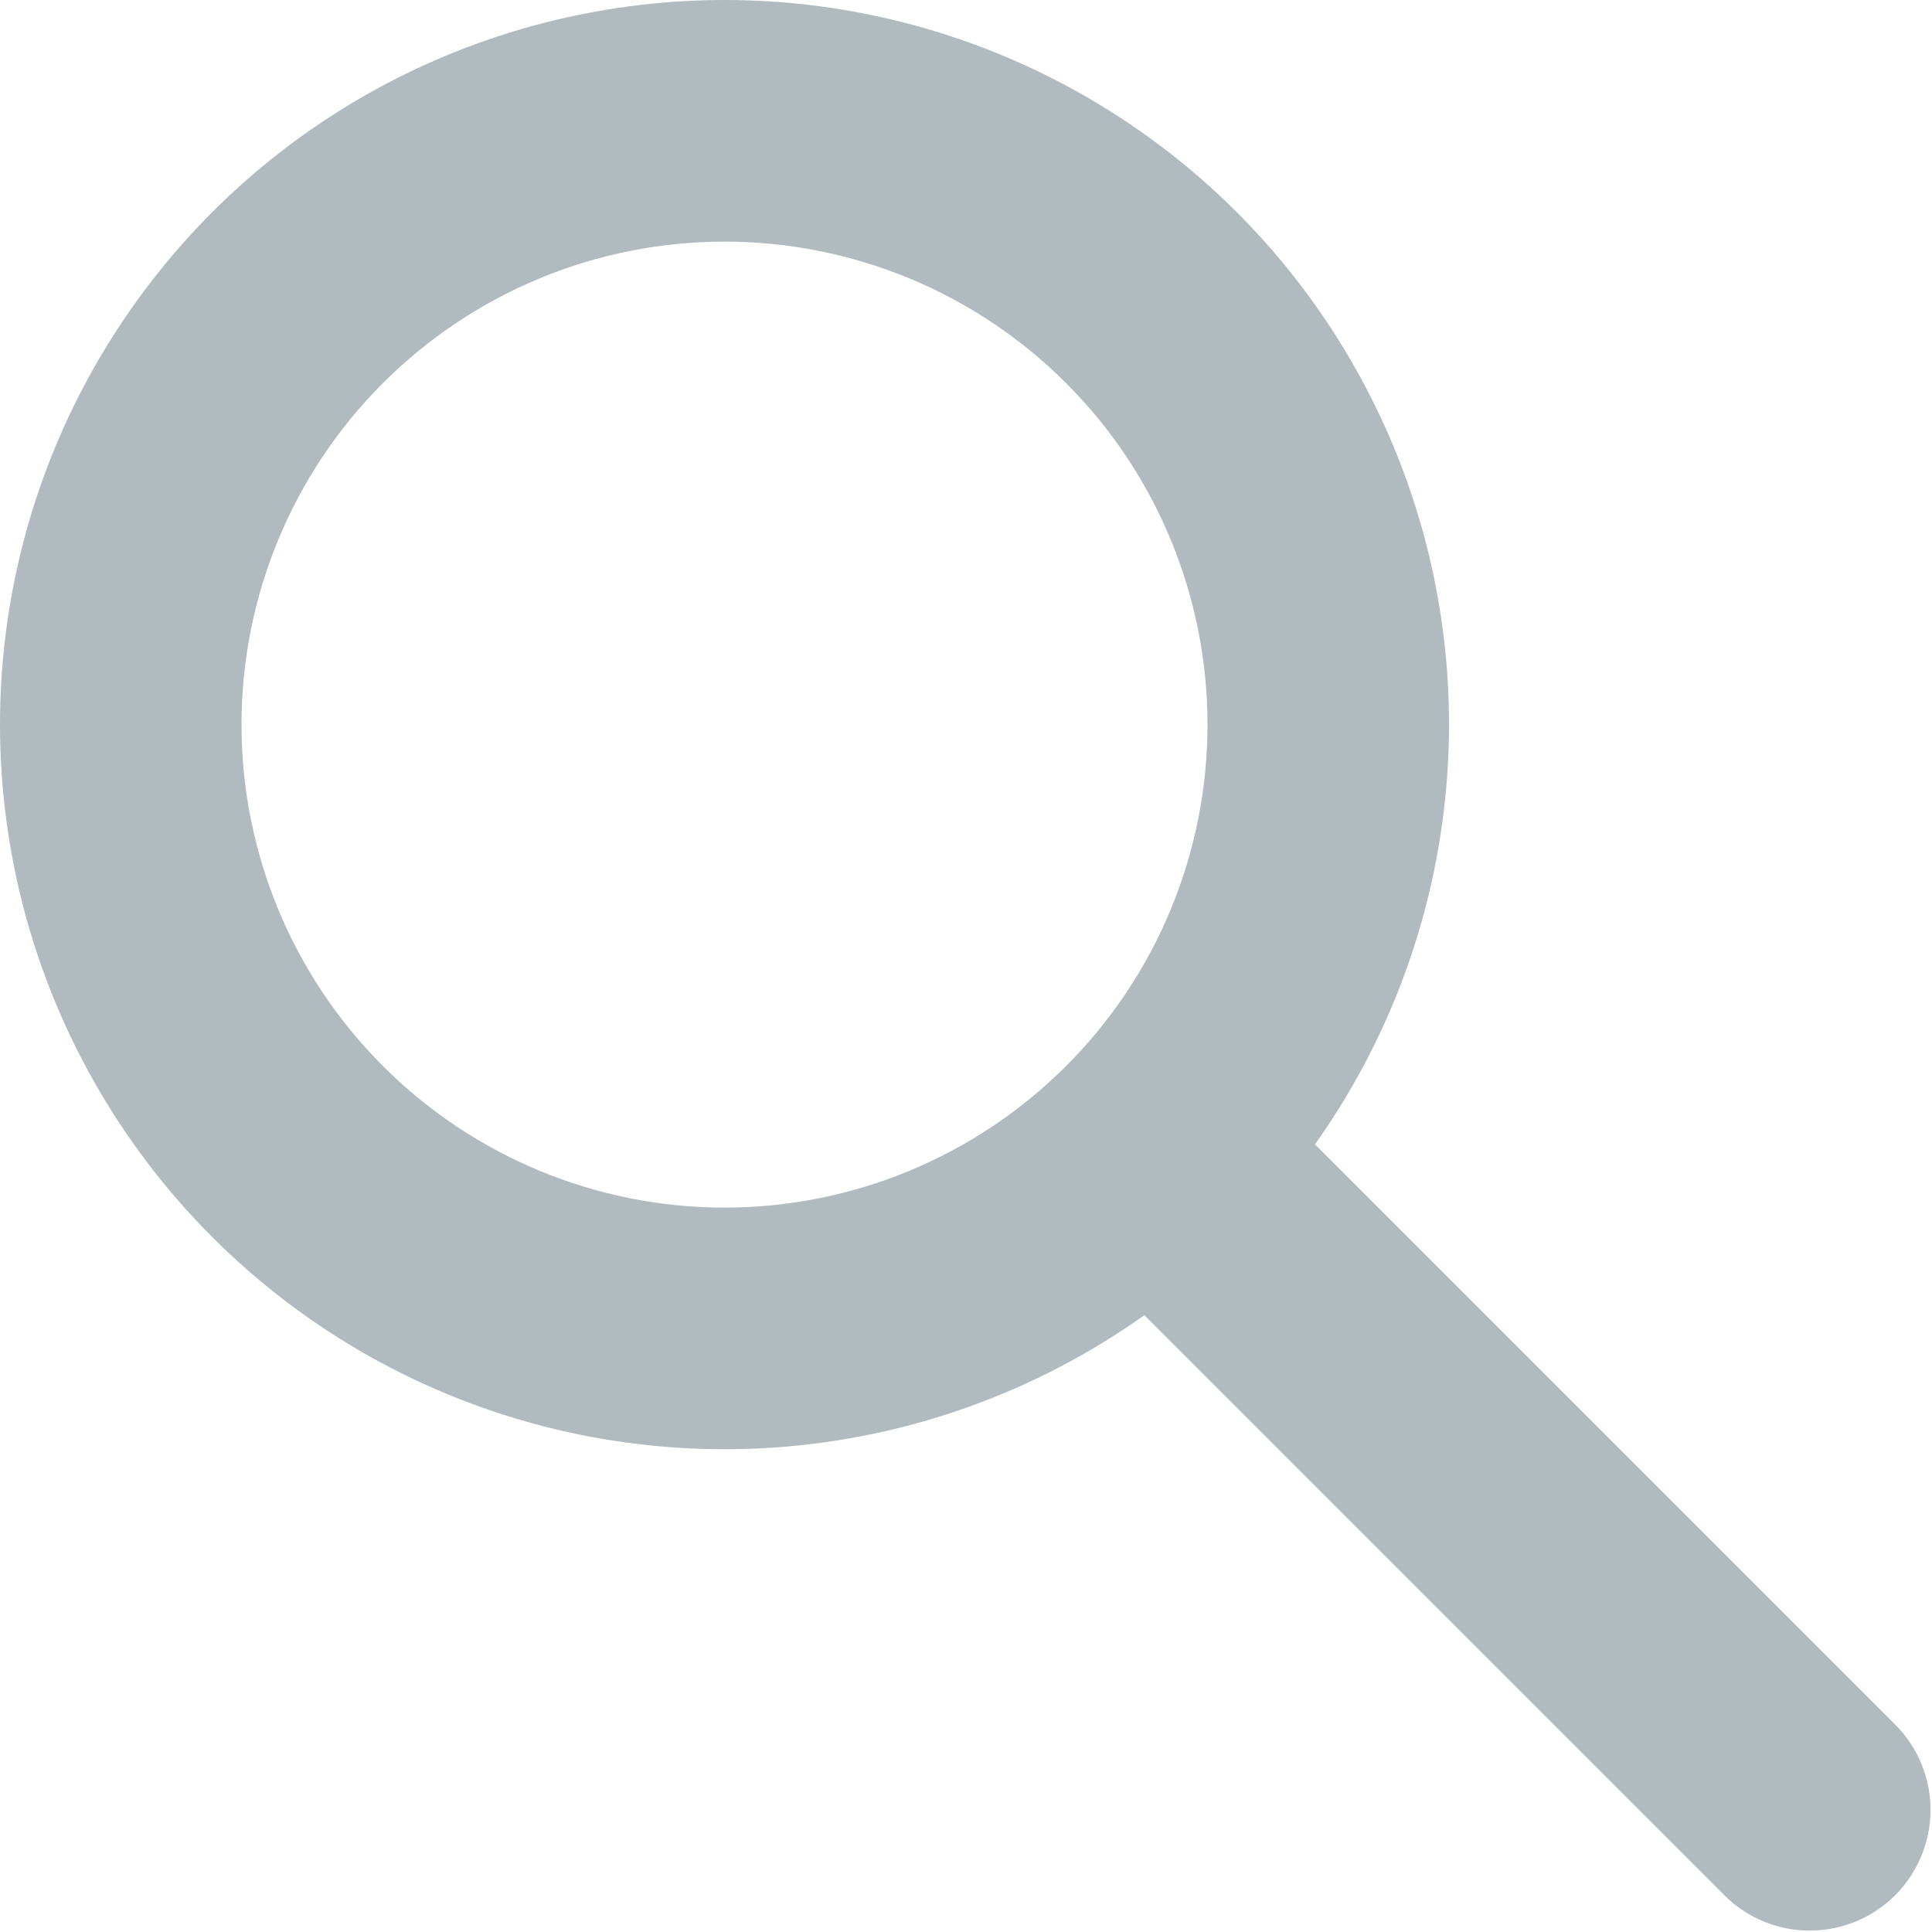
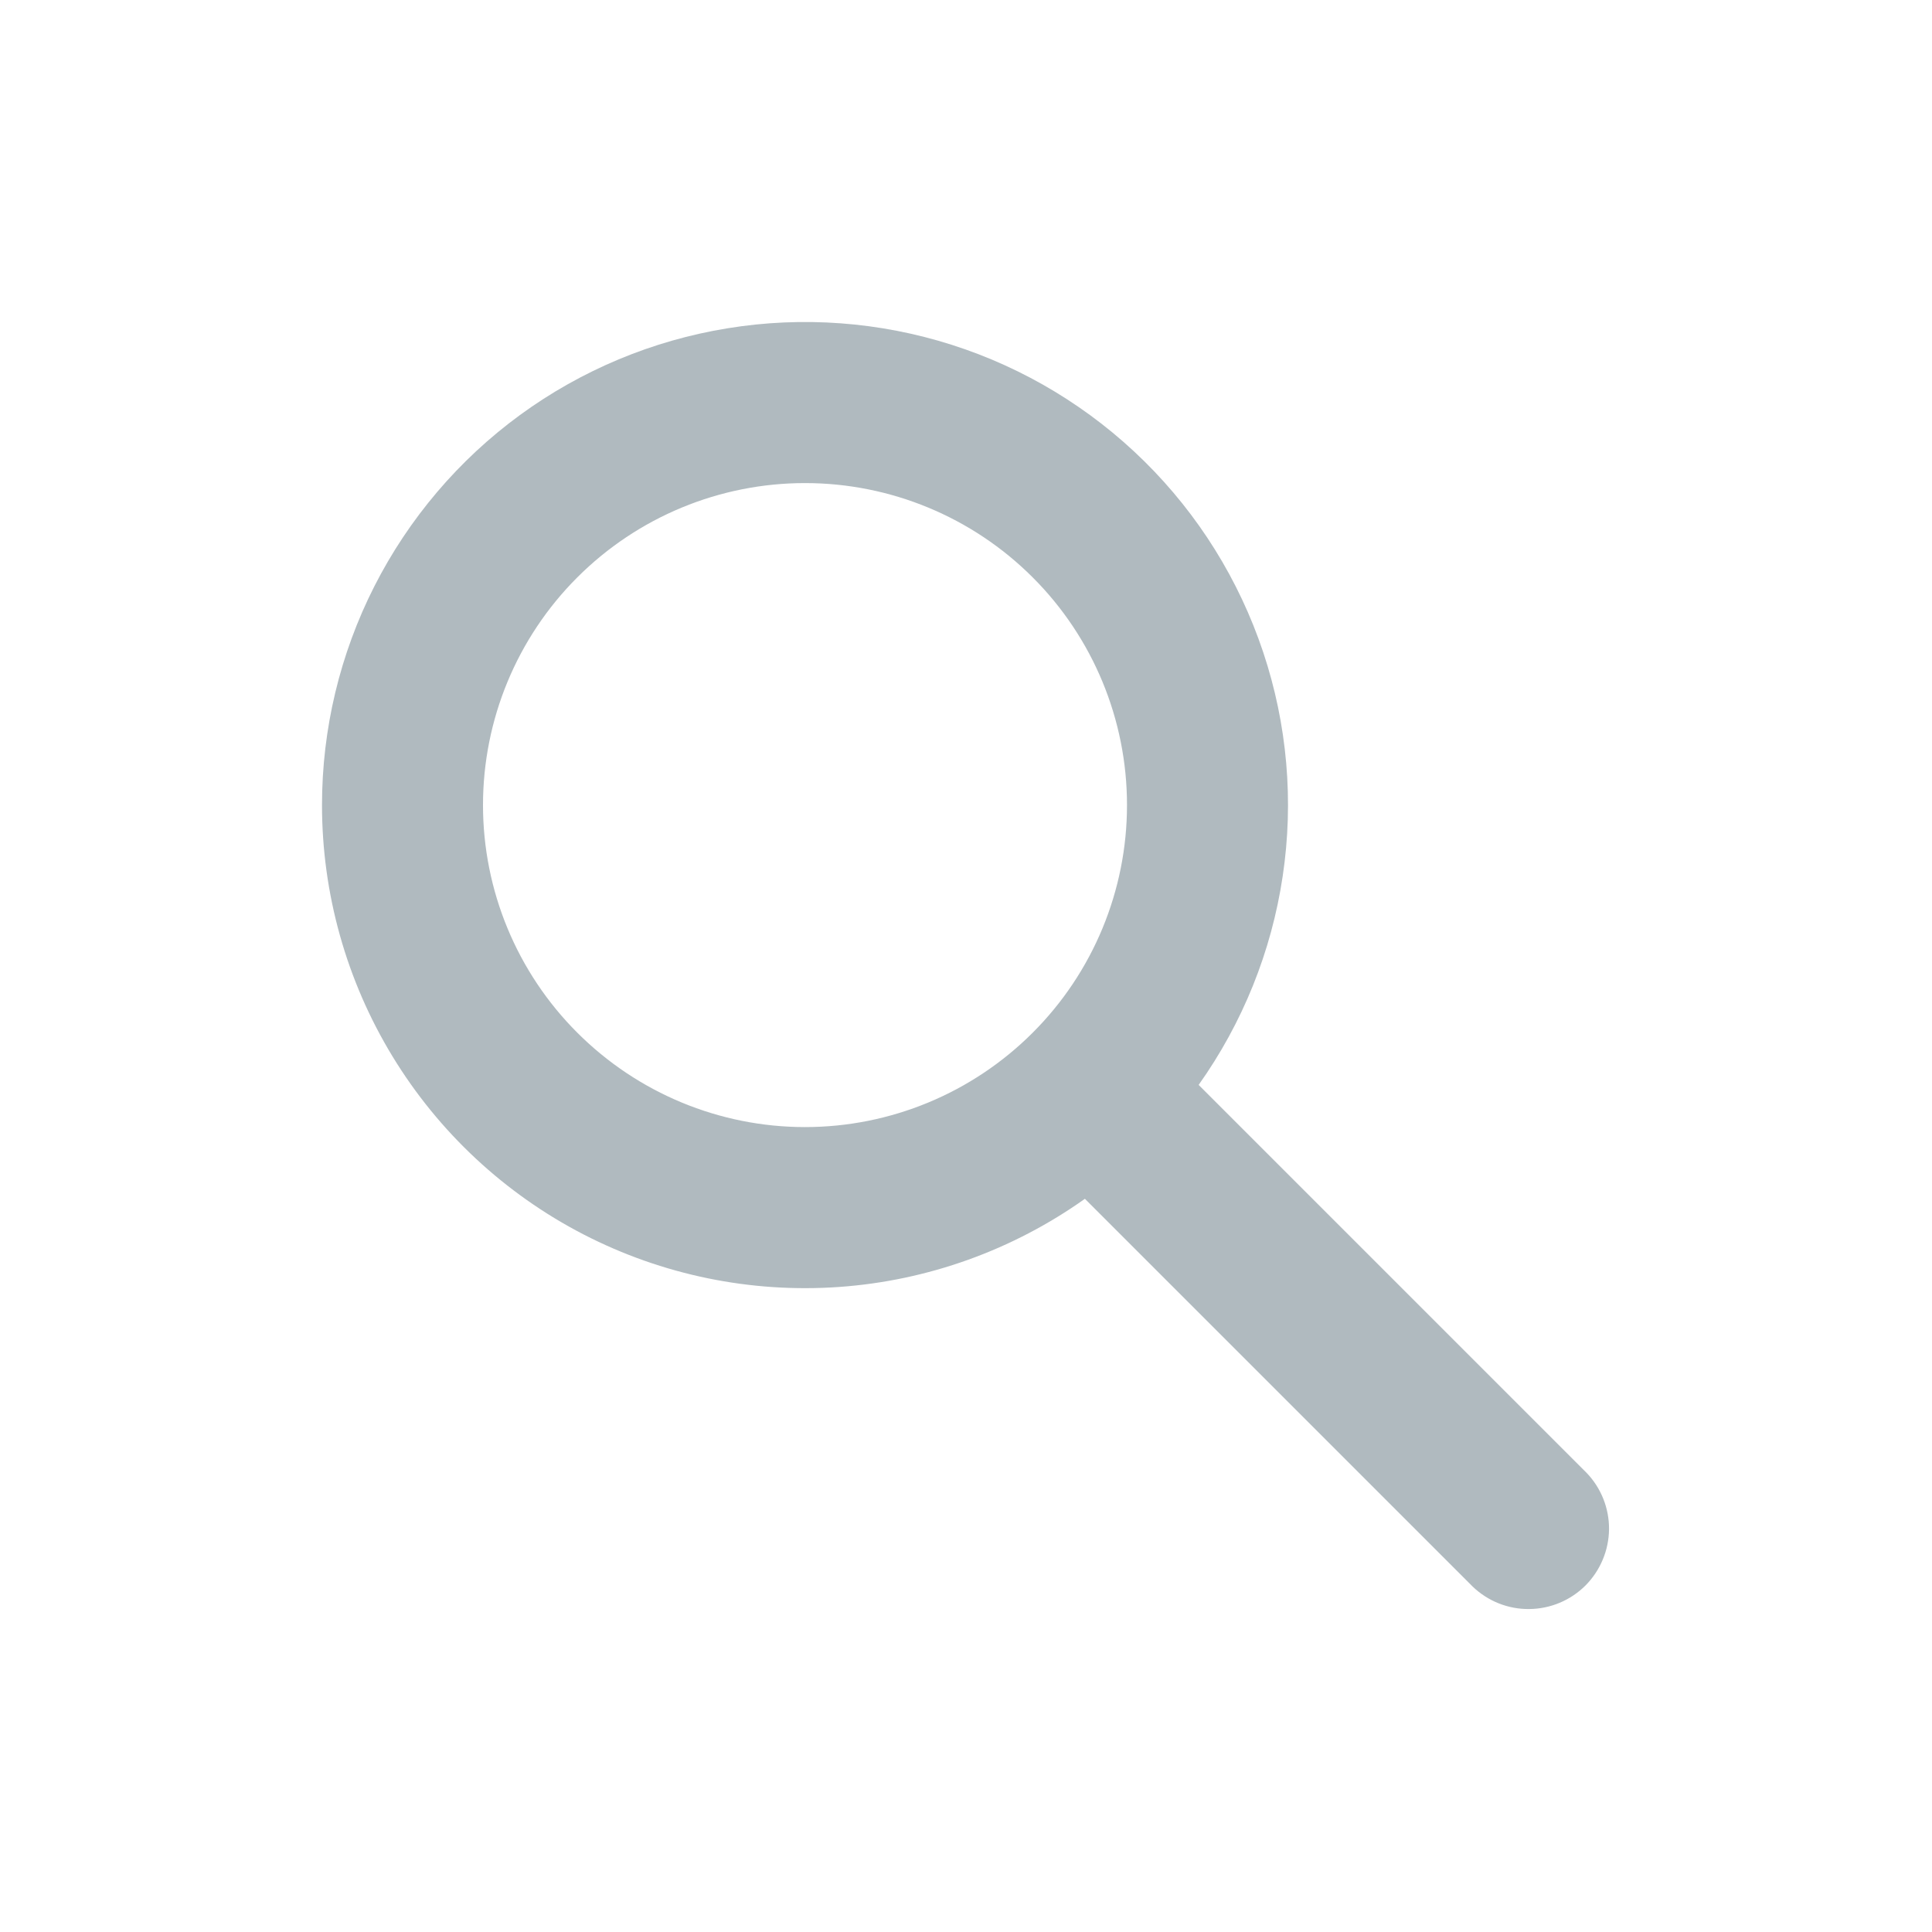
- <svg xmlns="http://www.w3.org/2000/svg" width="16" height="16" viewBox="0 0 16 16" fill="none">
-   <path fill-rule="evenodd" clip-rule="evenodd" d="M6 2.001C4.939 2.001 3.922 2.422 3.172 3.172C2.421 3.922 2 4.94 2 6.001C2 7.062 2.421 8.079 3.172 8.829C3.922 9.579 4.939 10.001 6 10.001C7.061 10.001 8.078 9.579 8.828 8.829C9.579 8.079 10 7.062 10 6.001C10 4.94 9.579 3.922 8.828 3.172C8.078 2.422 7.061 2.001 6 2.001ZM1.13461e-07 6.001C-0 5.056 0.223 4.125 0.65 3.284C1.078 2.442 1.698 1.712 2.46 1.155C3.223 0.598 4.106 0.229 5.038 0.078C5.97 -0.074 6.925 -0.003 7.824 0.284C8.724 0.571 9.543 1.067 10.215 1.73C10.887 2.393 11.393 3.206 11.692 4.102C11.991 4.998 12.074 5.951 11.934 6.885C11.795 7.819 11.437 8.707 10.89 9.477L15.707 14.294C15.889 14.482 15.99 14.735 15.988 14.997C15.985 15.259 15.88 15.51 15.695 15.696C15.509 15.881 15.259 15.986 14.996 15.988C14.734 15.991 14.482 15.89 14.293 15.708L9.477 10.892C8.579 11.53 7.523 11.909 6.425 11.987C5.326 12.065 4.227 11.839 3.248 11.334C2.27 10.829 1.449 10.064 0.876 9.123C0.303 8.182 -0 7.102 1.13461e-07 6.001Z" fill="#B0BABF" />
+ <svg xmlns="http://www.w3.org/2000/svg" width="24" height="24" viewBox="0 0 24 24" fill="none">
+   <path fill-rule="evenodd" clip-rule="evenodd" d="M10 6.001C8.939 6.001 7.922 6.422 7.172 7.172C6.421 7.922 6 8.94 6 10.001C6 11.062 6.421 12.079 7.172 12.829C7.922 13.579 8.939 14.001 10 14.001C11.061 14.001 12.078 13.579 12.828 12.829C13.579 12.079 14 11.062 14 10.001C14 8.94 13.579 7.922 12.828 7.172C12.078 6.422 11.061 6.001 10 6.001ZM4 10.001C4 9.056 4.223 8.125 4.65 7.284C5.078 6.442 5.698 5.712 6.46 5.155C7.223 4.598 8.106 4.229 9.038 4.078C9.97 3.926 10.925 3.997 11.825 4.284C12.724 4.571 13.543 5.067 14.215 5.73C14.887 6.393 15.393 7.206 15.692 8.102C15.991 8.998 16.074 9.951 15.934 10.885C15.795 11.819 15.437 12.707 14.89 13.477L19.707 18.294C19.889 18.482 19.99 18.735 19.988 18.997C19.985 19.259 19.88 19.51 19.695 19.696C19.509 19.881 19.259 19.986 18.996 19.988C18.734 19.991 18.482 19.89 18.293 19.708L13.477 14.892C12.579 15.53 11.523 15.909 10.425 15.987C9.326 16.065 8.227 15.839 7.248 15.334C6.27 14.829 5.449 14.064 4.876 13.123C4.303 12.182 4 11.102 4 10.001Z" fill="#B0BABF" />
</svg>
